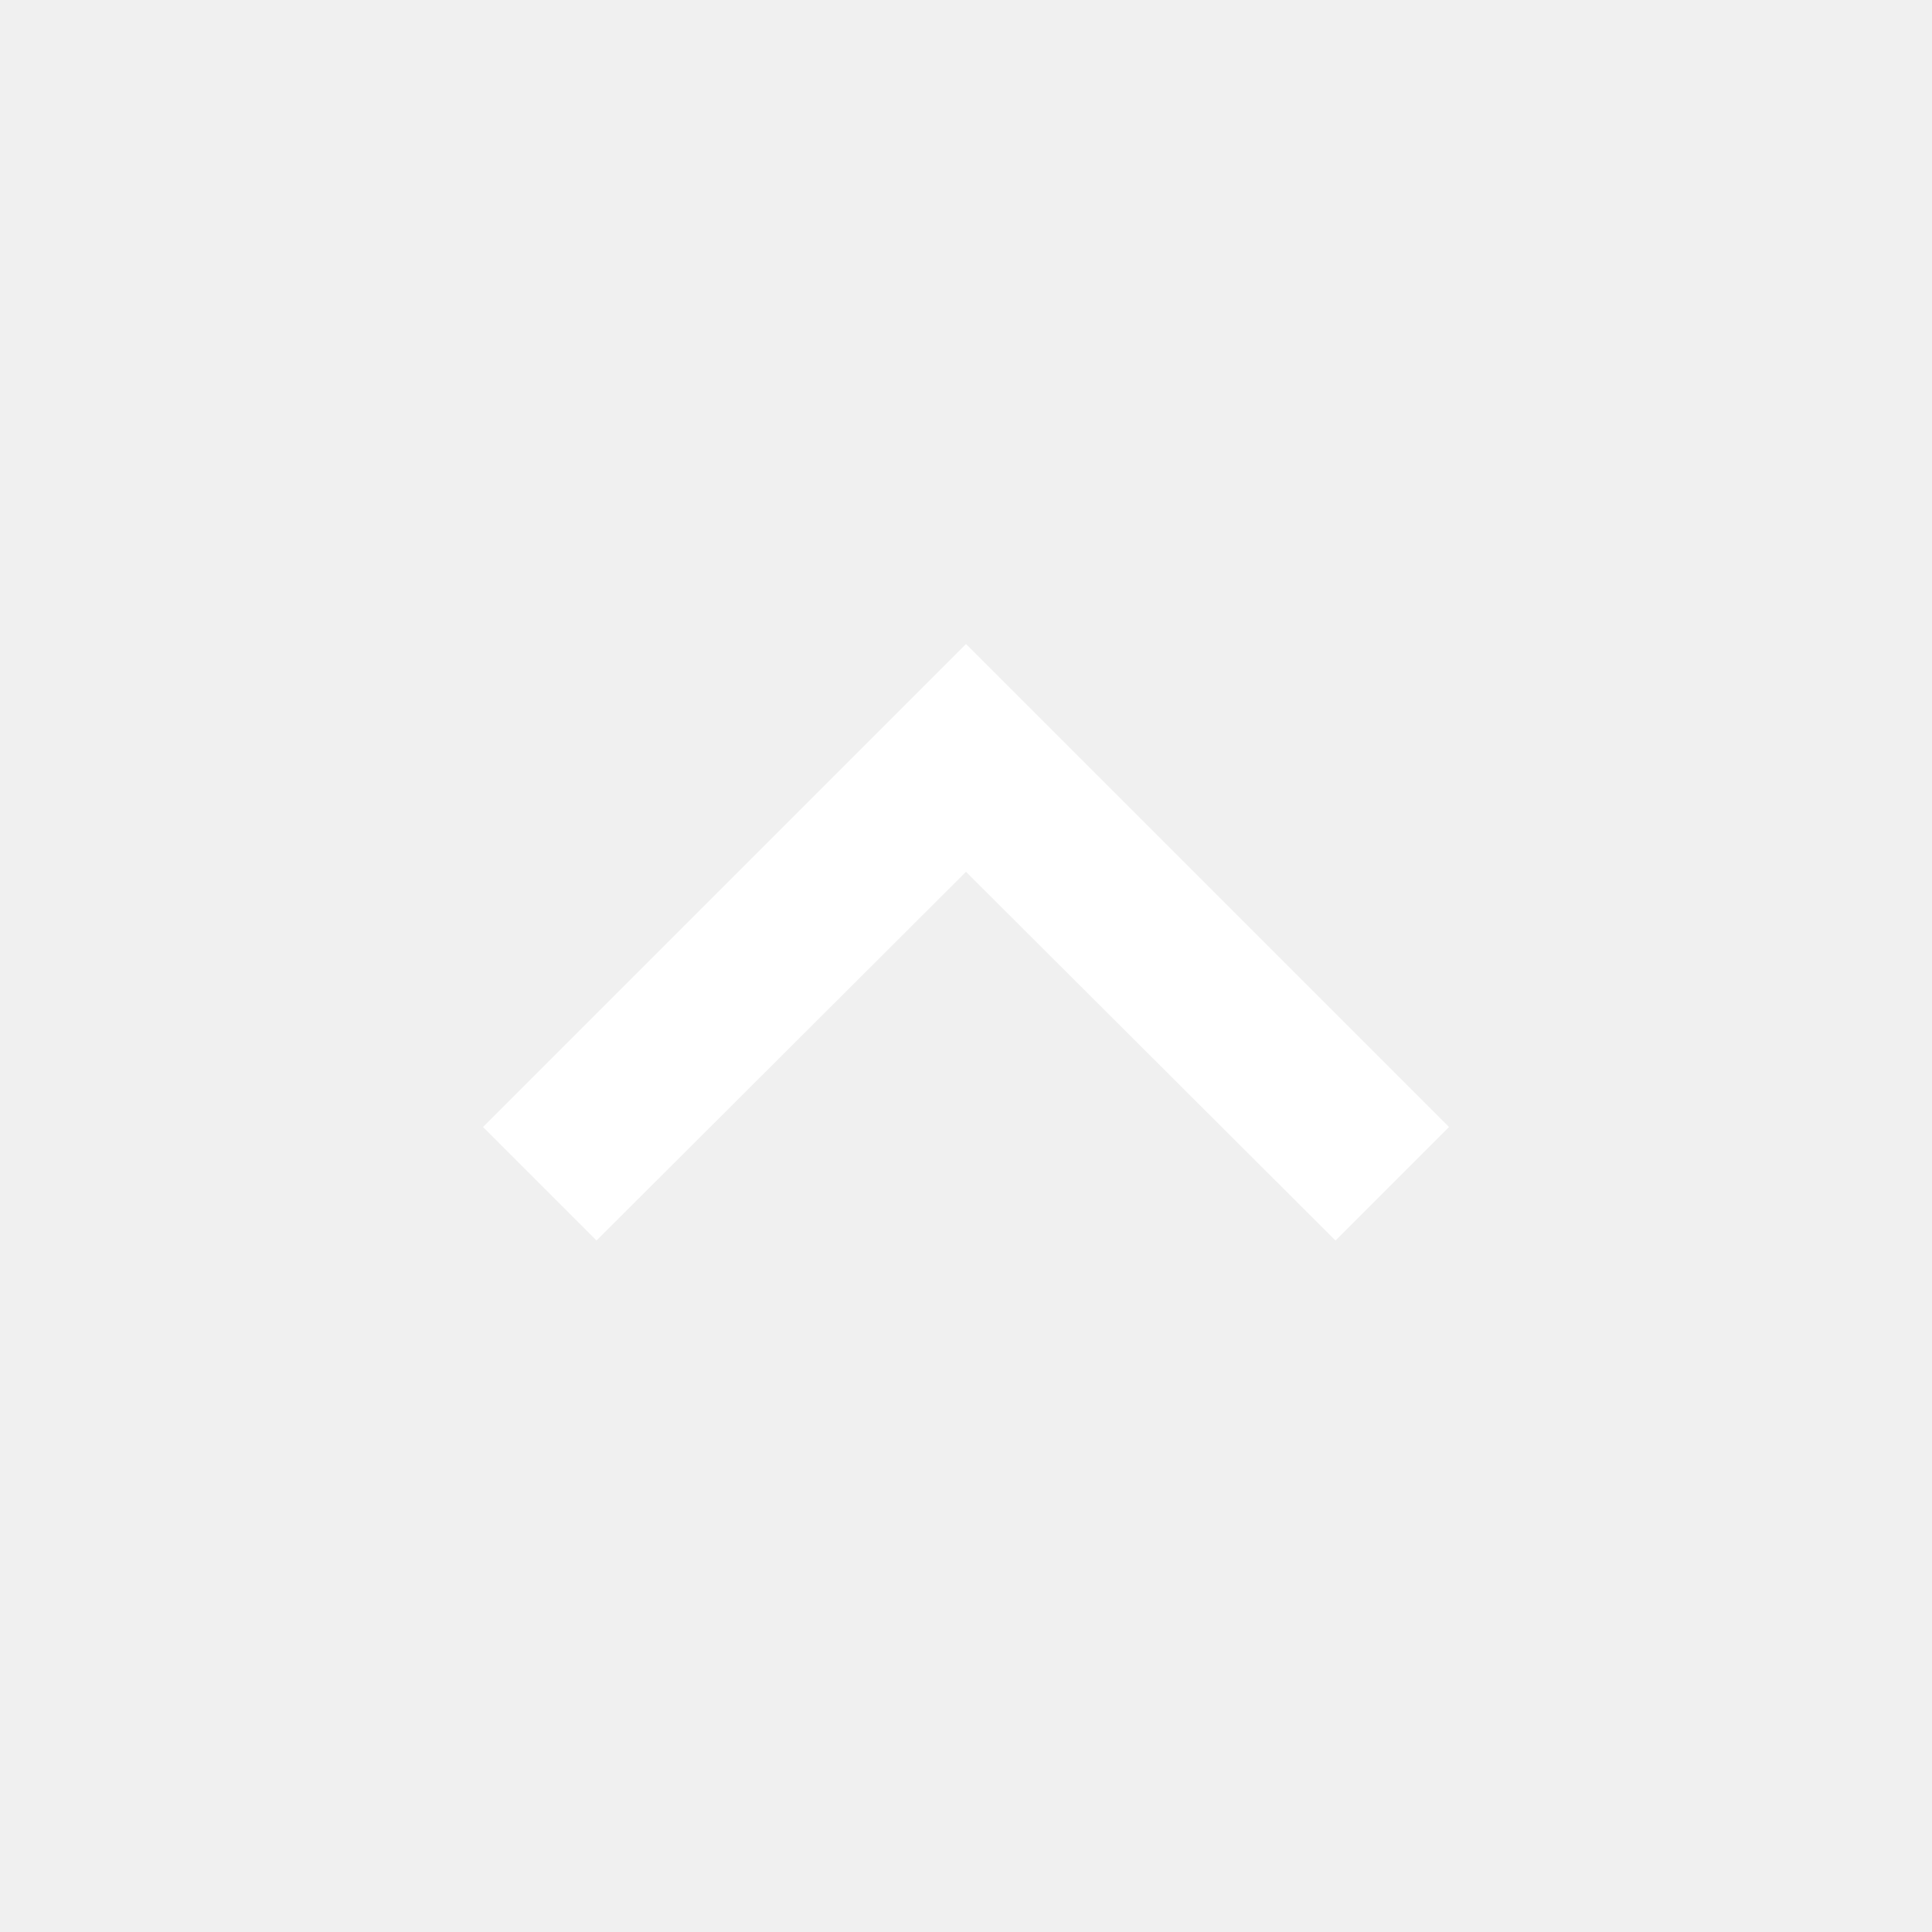
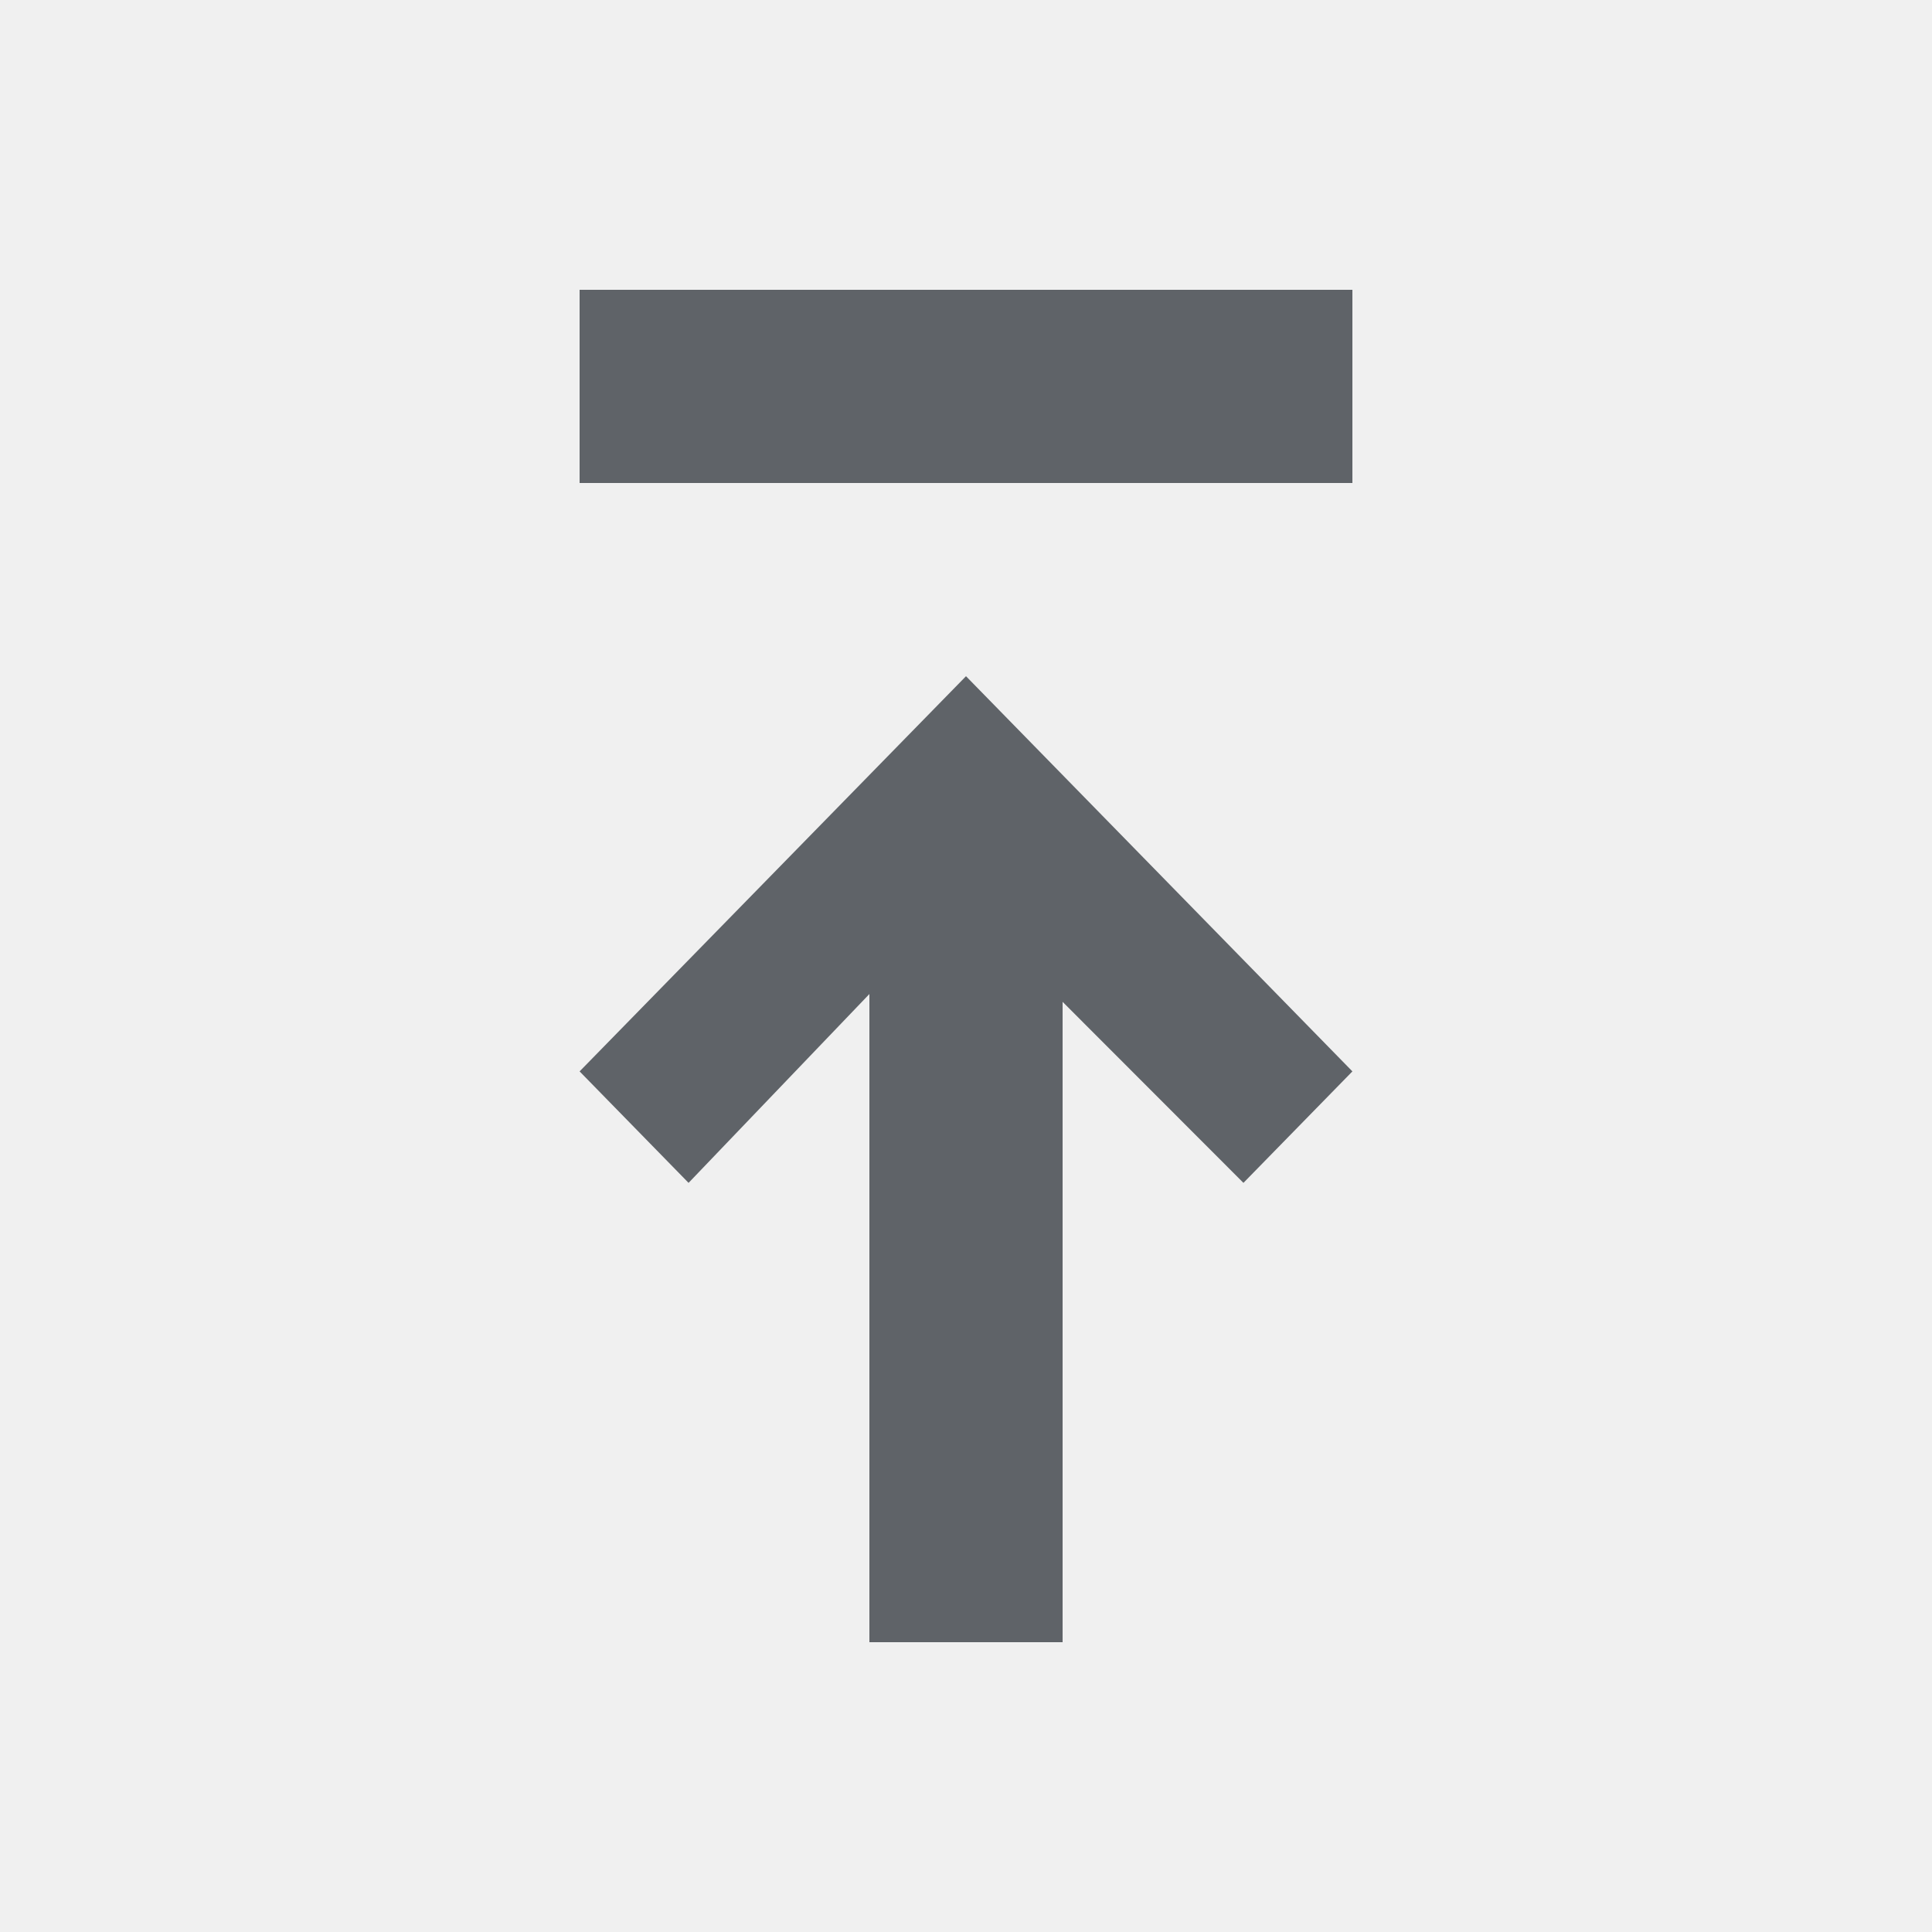
- <svg xmlns="http://www.w3.org/2000/svg" width="24" height="24" viewBox="0 0 24 24">
-   <path fill="white" d="M7.41 15.41L12 10.83l4.59 4.58L18 14l-6-6-6 6z" />
-   <path d="M0 0h24v24H0z" fill="none" />
+ <svg xmlns="http://www.w3.org/2000/svg" height="20" viewBox="0 0 20 20" width="20">
+   <path d="m9 10.29-1.872 1.955-1.128-1.154 4-4.091 4 4.091-1.128 1.154-1.872-1.874v6.629h-2zm-3-7.29h8v2h-8z" fill="#5f6368" fill-rule="evenodd" />
</svg>
